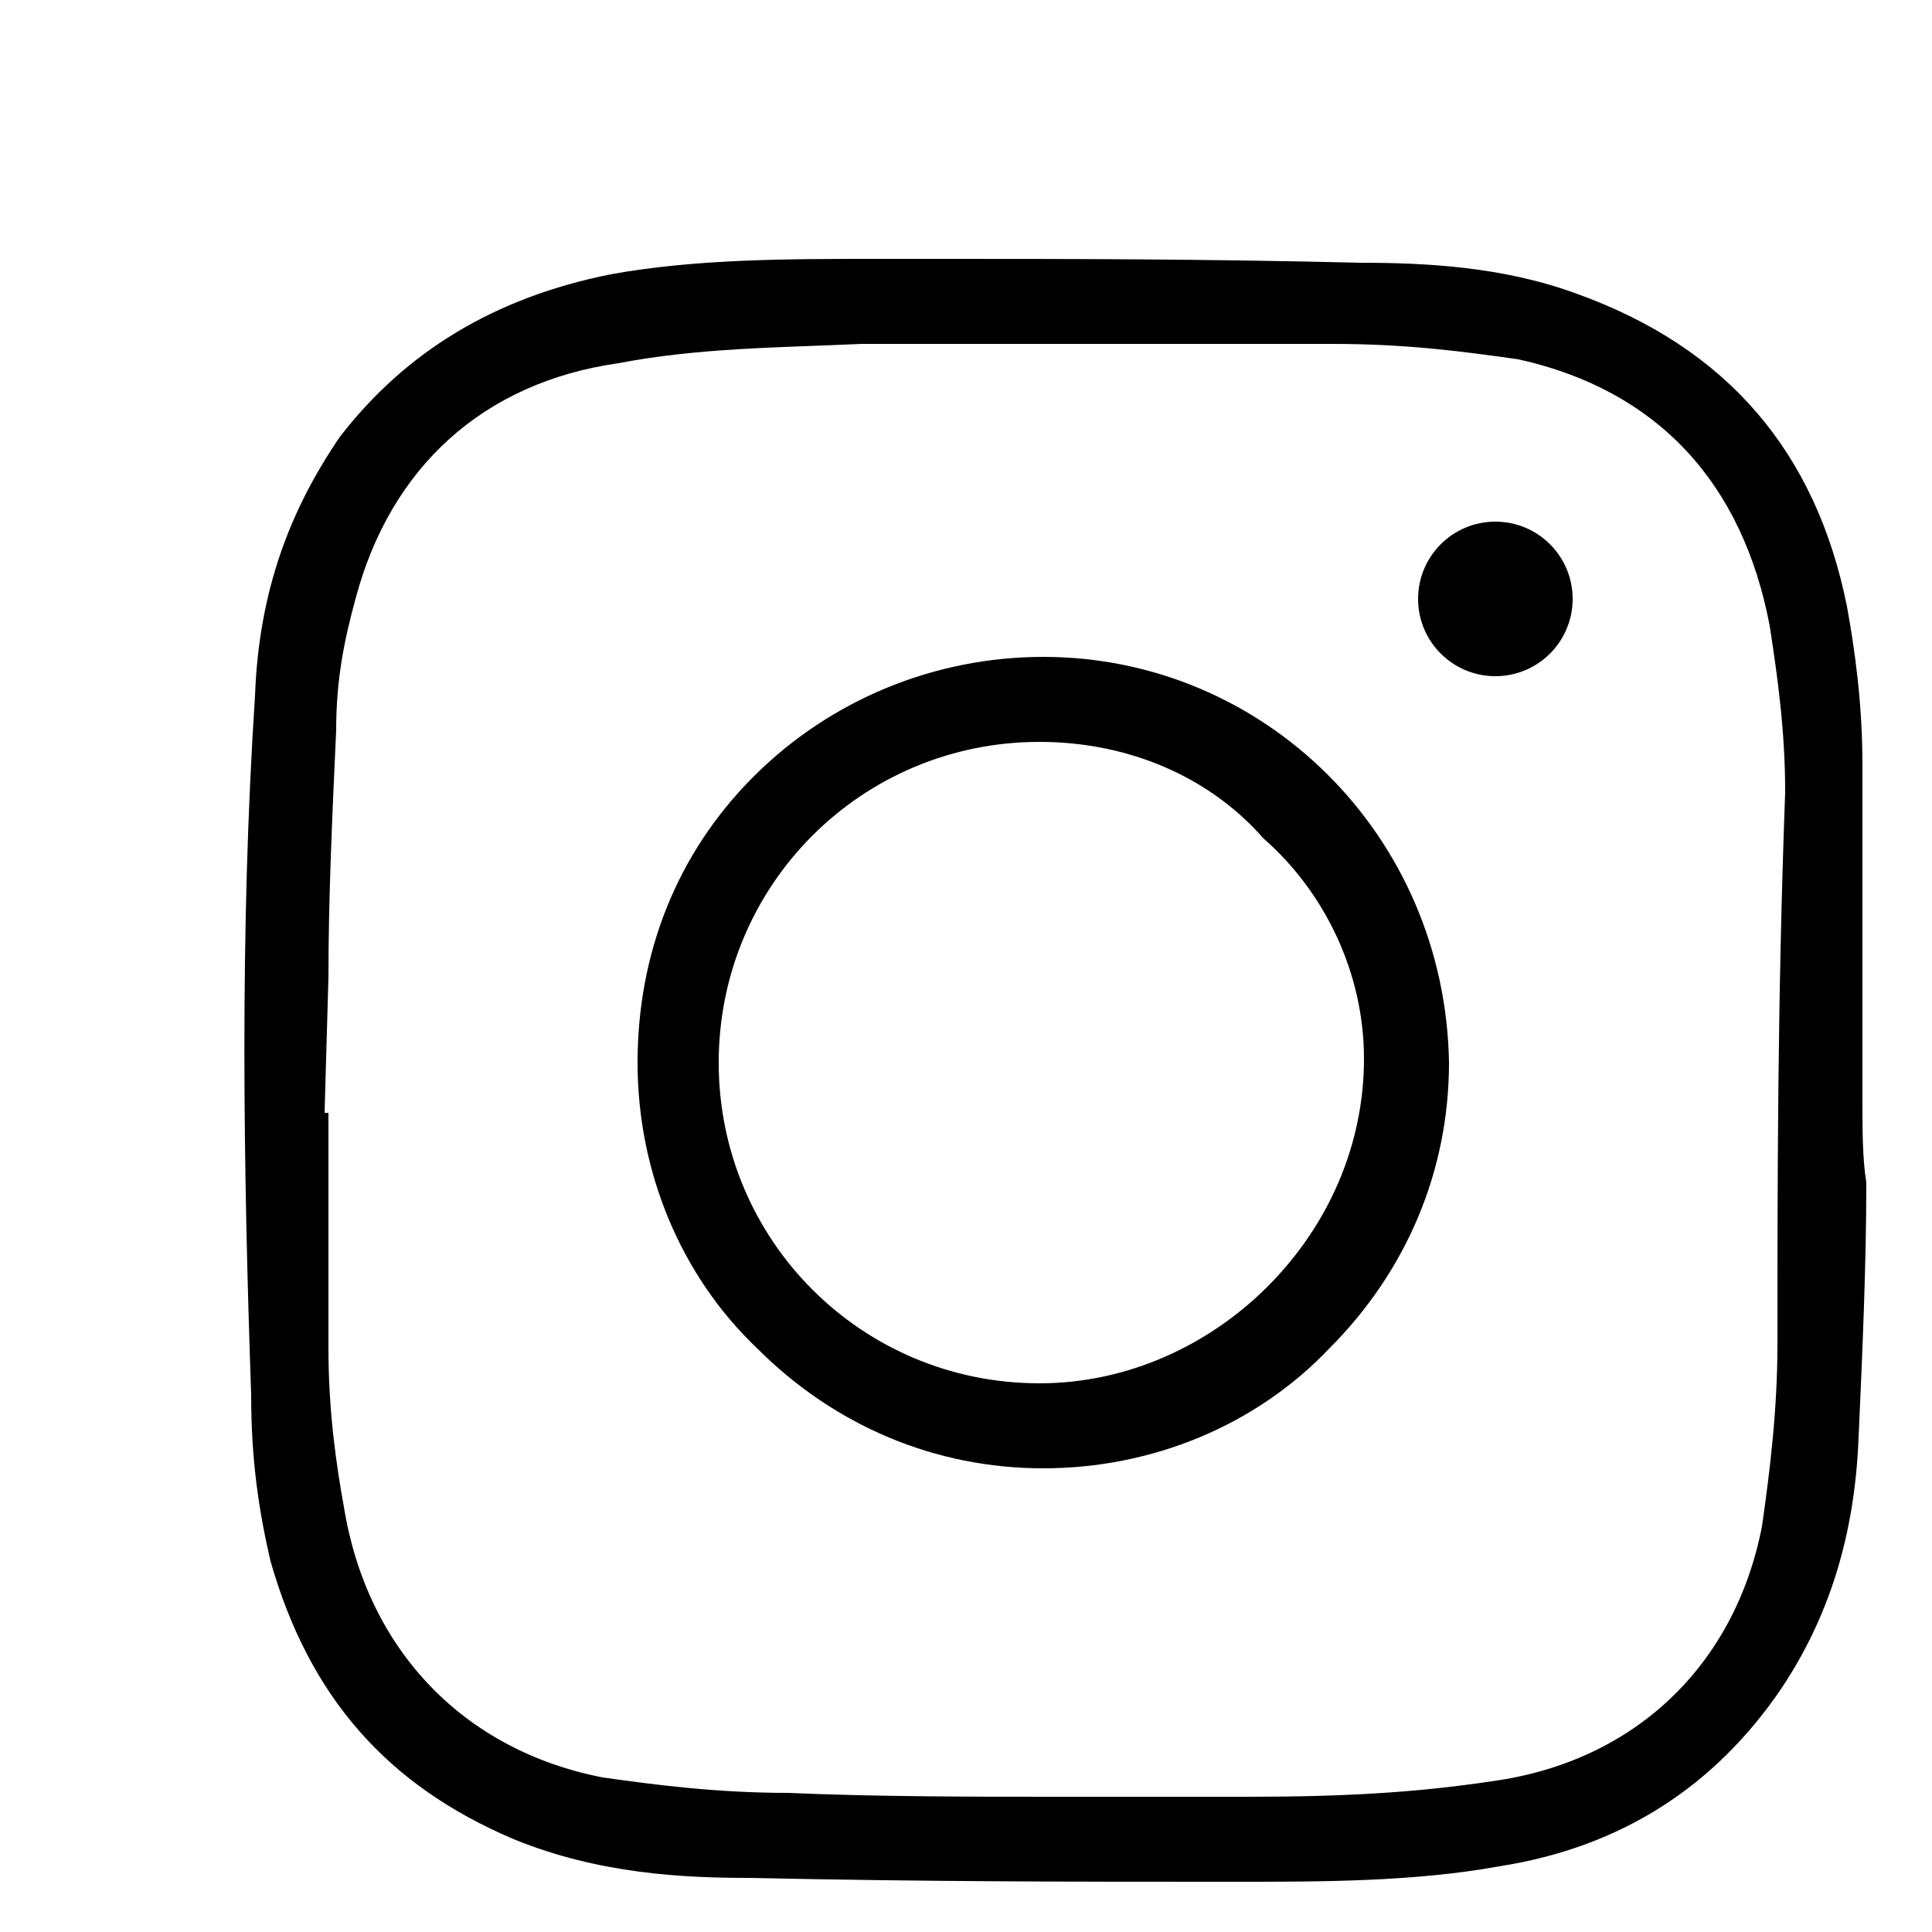
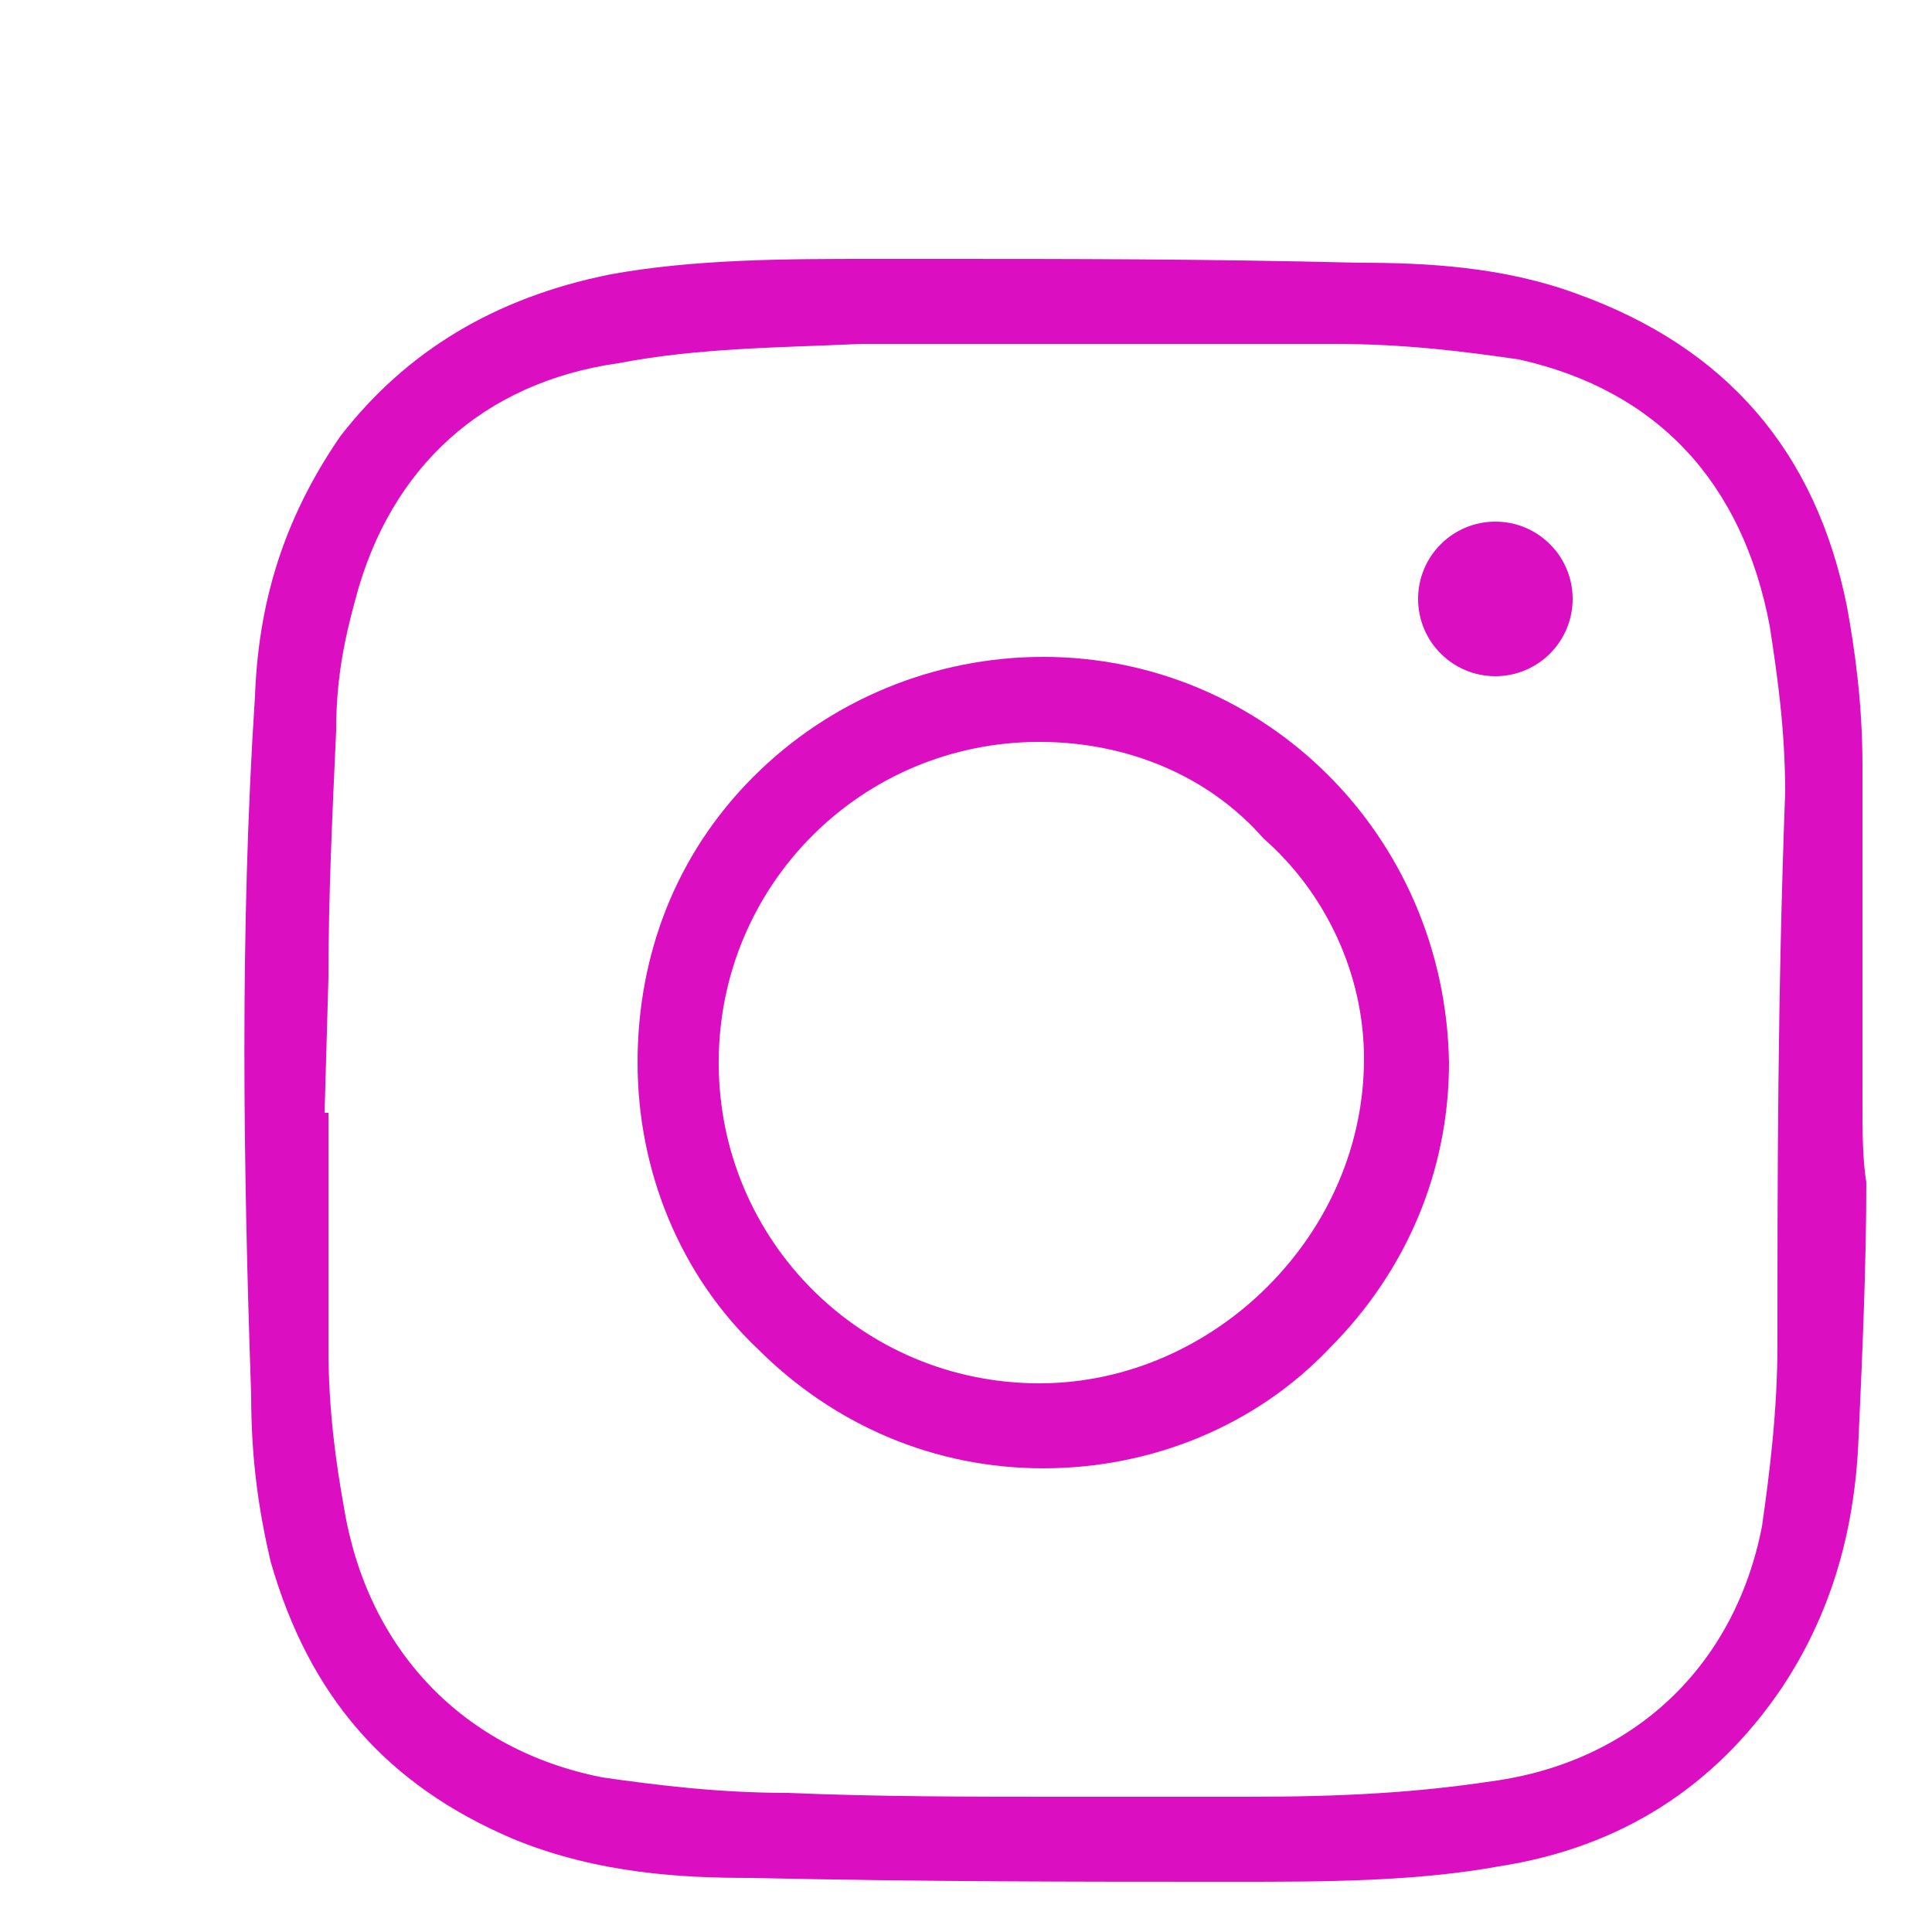
<svg xmlns="http://www.w3.org/2000/svg" version="1.1" id="Layer_1" x="0px" y="0px" viewBox="0 0 50 50" style="enable-background:new 0 0 50 50;" xml:space="preserve">
-   <path d="M48.2,28.6v-0.9c0-0.8,0-1.5,0-2.3c0-1.8,0-3.7,0-5.6c0-1.6-0.2-3-0.4-4.1c-0.8-4-3.1-6.7-7-8.1c-1.9-0.7-3.9-0.8-5.6-0.8  c-4.1-0.1-7.6-0.1-10.8-0.1c-0.4,0-1,0-1.4,0h-0.4c-2.2,0-4.6,0-6.8,0.4c-3,0.6-5.3,2-7,4.2c-1.3,1.9-2.1,4-2.2,6.7  c-0.4,6.1-0.3,12.3-0.1,18.1c0,1.7,0.2,3,0.5,4.3c1,3.5,3,5.8,6.3,7.2c2.2,0.9,4.4,1,6.1,1c4.6,0.1,8.5,0.1,12.2,0.1H32  c2.2,0,4.6,0,6.8-0.4c3.2-0.5,5.6-2.1,7.3-4.6c1.2-1.8,1.9-3.9,2-6.5c0.1-2.2,0.2-4.5,0.2-6.6C48.2,30,48.2,29.2,48.2,28.6  C48.2,28.6,48.2,28.6,48.2,28.6z M46,34.8c0,1.7-0.2,3.3-0.4,4.7c-0.7,3.6-3.3,6.1-7,6.6c-2,0.3-3.9,0.4-6.3,0.4c-1.6,0-3.3,0-4.9,0  c-2.2,0-4.7,0-7-0.1c-1.8,0-3.4-0.2-4.8-0.4c-3.6-0.7-6.1-3.3-6.7-7c-0.2-1.1-0.4-2.5-0.4-4.1s0-3.3,0-4.9v-1.2H8.4l0.1-3.5  c0-2.1,0.1-4.2,0.2-6.4c0-1.3,0.2-2.3,0.5-3.4c0.9-3.4,3.3-5.6,6.8-6.1C18.1,9,20.1,9,22.3,8.9c4,0,8.2,0,12.2,0  c1.9,0,3.4,0.2,4.8,0.4c3.6,0.8,5.8,3.2,6.5,6.9c0.2,1.3,0.4,2.7,0.4,4.3C46,25.9,46,30.6,46,34.8z" />
-   <path d="M27,17L27,17c-2.8,0-5.5,1.1-7.5,3.1s-3,4.6-3,7.4c0,2.8,1.1,5.5,3.1,7.4c2,2,4.6,3.1,7.4,3.1l0,0c2.8,0,5.5-1.1,7.4-3.1  c2-2,3.1-4.6,3.1-7.4C37.4,21.6,32.7,17,27,17z M32.8,33.3c-1.5,1.5-3.6,2.5-5.9,2.5l0,0c-4.6,0-8.3-3.7-8.3-8.3s3.7-8.3,8.3-8.3  c2.3,0,4.4,0.9,5.8,2.5c1.6,1.4,2.6,3.5,2.6,5.7S34.4,31.7,32.8,33.3z" />
-   <circle cx="38.7" cy="15.5" r="2" />
+   <style type="text/css">
+ 	.st0{fill:#DB0FC1;}
+ </style>
+   <path class="st0" d="M48.2,28.6v-0.9c0-0.8,0-1.5,0-2.3c0-1.8,0-3.7,0-5.6c0-1.6-0.2-3-0.4-4.1c-0.8-4-3.1-6.7-7-8.1  c-1.9-0.7-3.9-0.8-5.6-0.8c-4.1-0.1-7.6-0.1-10.8-0.1c-0.4,0-1,0-1.4,0h-0.4c-2.2,0-4.6,0-6.8,0.4c-3,0.6-5.3,2-7,4.2  c-1.3,1.9-2.1,4-2.2,6.7c-0.4,6.1-0.3,12.3-0.1,18.1c0,1.7,0.2,3,0.5,4.3c1,3.5,3,5.8,6.3,7.2c2.2,0.9,4.4,1,6.1,1  c4.6,0.1,8.5,0.1,12.2,0.1H32c2.2,0,4.6,0,6.8-0.4c3.2-0.5,5.6-2.1,7.3-4.6c1.2-1.8,1.9-3.9,2-6.5c0.1-2.2,0.2-4.5,0.2-6.6  C48.2,30,48.2,29.2,48.2,28.6L48.2,28.6z M46,34.8c0,1.7-0.2,3.3-0.4,4.7c-0.7,3.6-3.3,6.1-7,6.6c-2,0.3-3.9,0.4-6.3,0.4  c-1.6,0-3.3,0-4.9,0c-2.2,0-4.7,0-7-0.1c-1.8,0-3.4-0.2-4.8-0.4c-3.6-0.7-6.1-3.3-6.7-7c-0.2-1.1-0.4-2.5-0.4-4.1s0-3.3,0-4.9v-1.2  H8.4l0.1-3.5c0-2.1,0.1-4.2,0.2-6.4c0-1.3,0.2-2.3,0.5-3.4c0.9-3.4,3.3-5.6,6.8-6.1C18.1,9,20.1,9,22.3,8.9c4,0,8.2,0,12.2,0  c1.9,0,3.4,0.2,4.8,0.4c3.6,0.8,5.8,3.2,6.5,6.9c0.2,1.3,0.4,2.7,0.4,4.3C46,25.9,46,30.6,46,34.8z" />
+   <path class="st0" d="M27,17L27,17c-2.8,0-5.5,1.1-7.5,3.1s-3,4.6-3,7.4s1.1,5.5,3.1,7.4c2,2,4.6,3.1,7.4,3.1l0,0  c2.8,0,5.5-1.1,7.4-3.1c2-2,3.1-4.6,3.1-7.4C37.4,21.6,32.7,17,27,17z M32.8,33.3c-1.5,1.5-3.6,2.5-5.9,2.5l0,0  c-4.6,0-8.3-3.7-8.3-8.3s3.7-8.3,8.3-8.3c2.3,0,4.4,0.9,5.8,2.5c1.6,1.4,2.6,3.5,2.6,5.7S34.4,31.7,32.8,33.3z" />
+   <circle class="st0" cx="38.7" cy="15.5" r="2" />
</svg>
